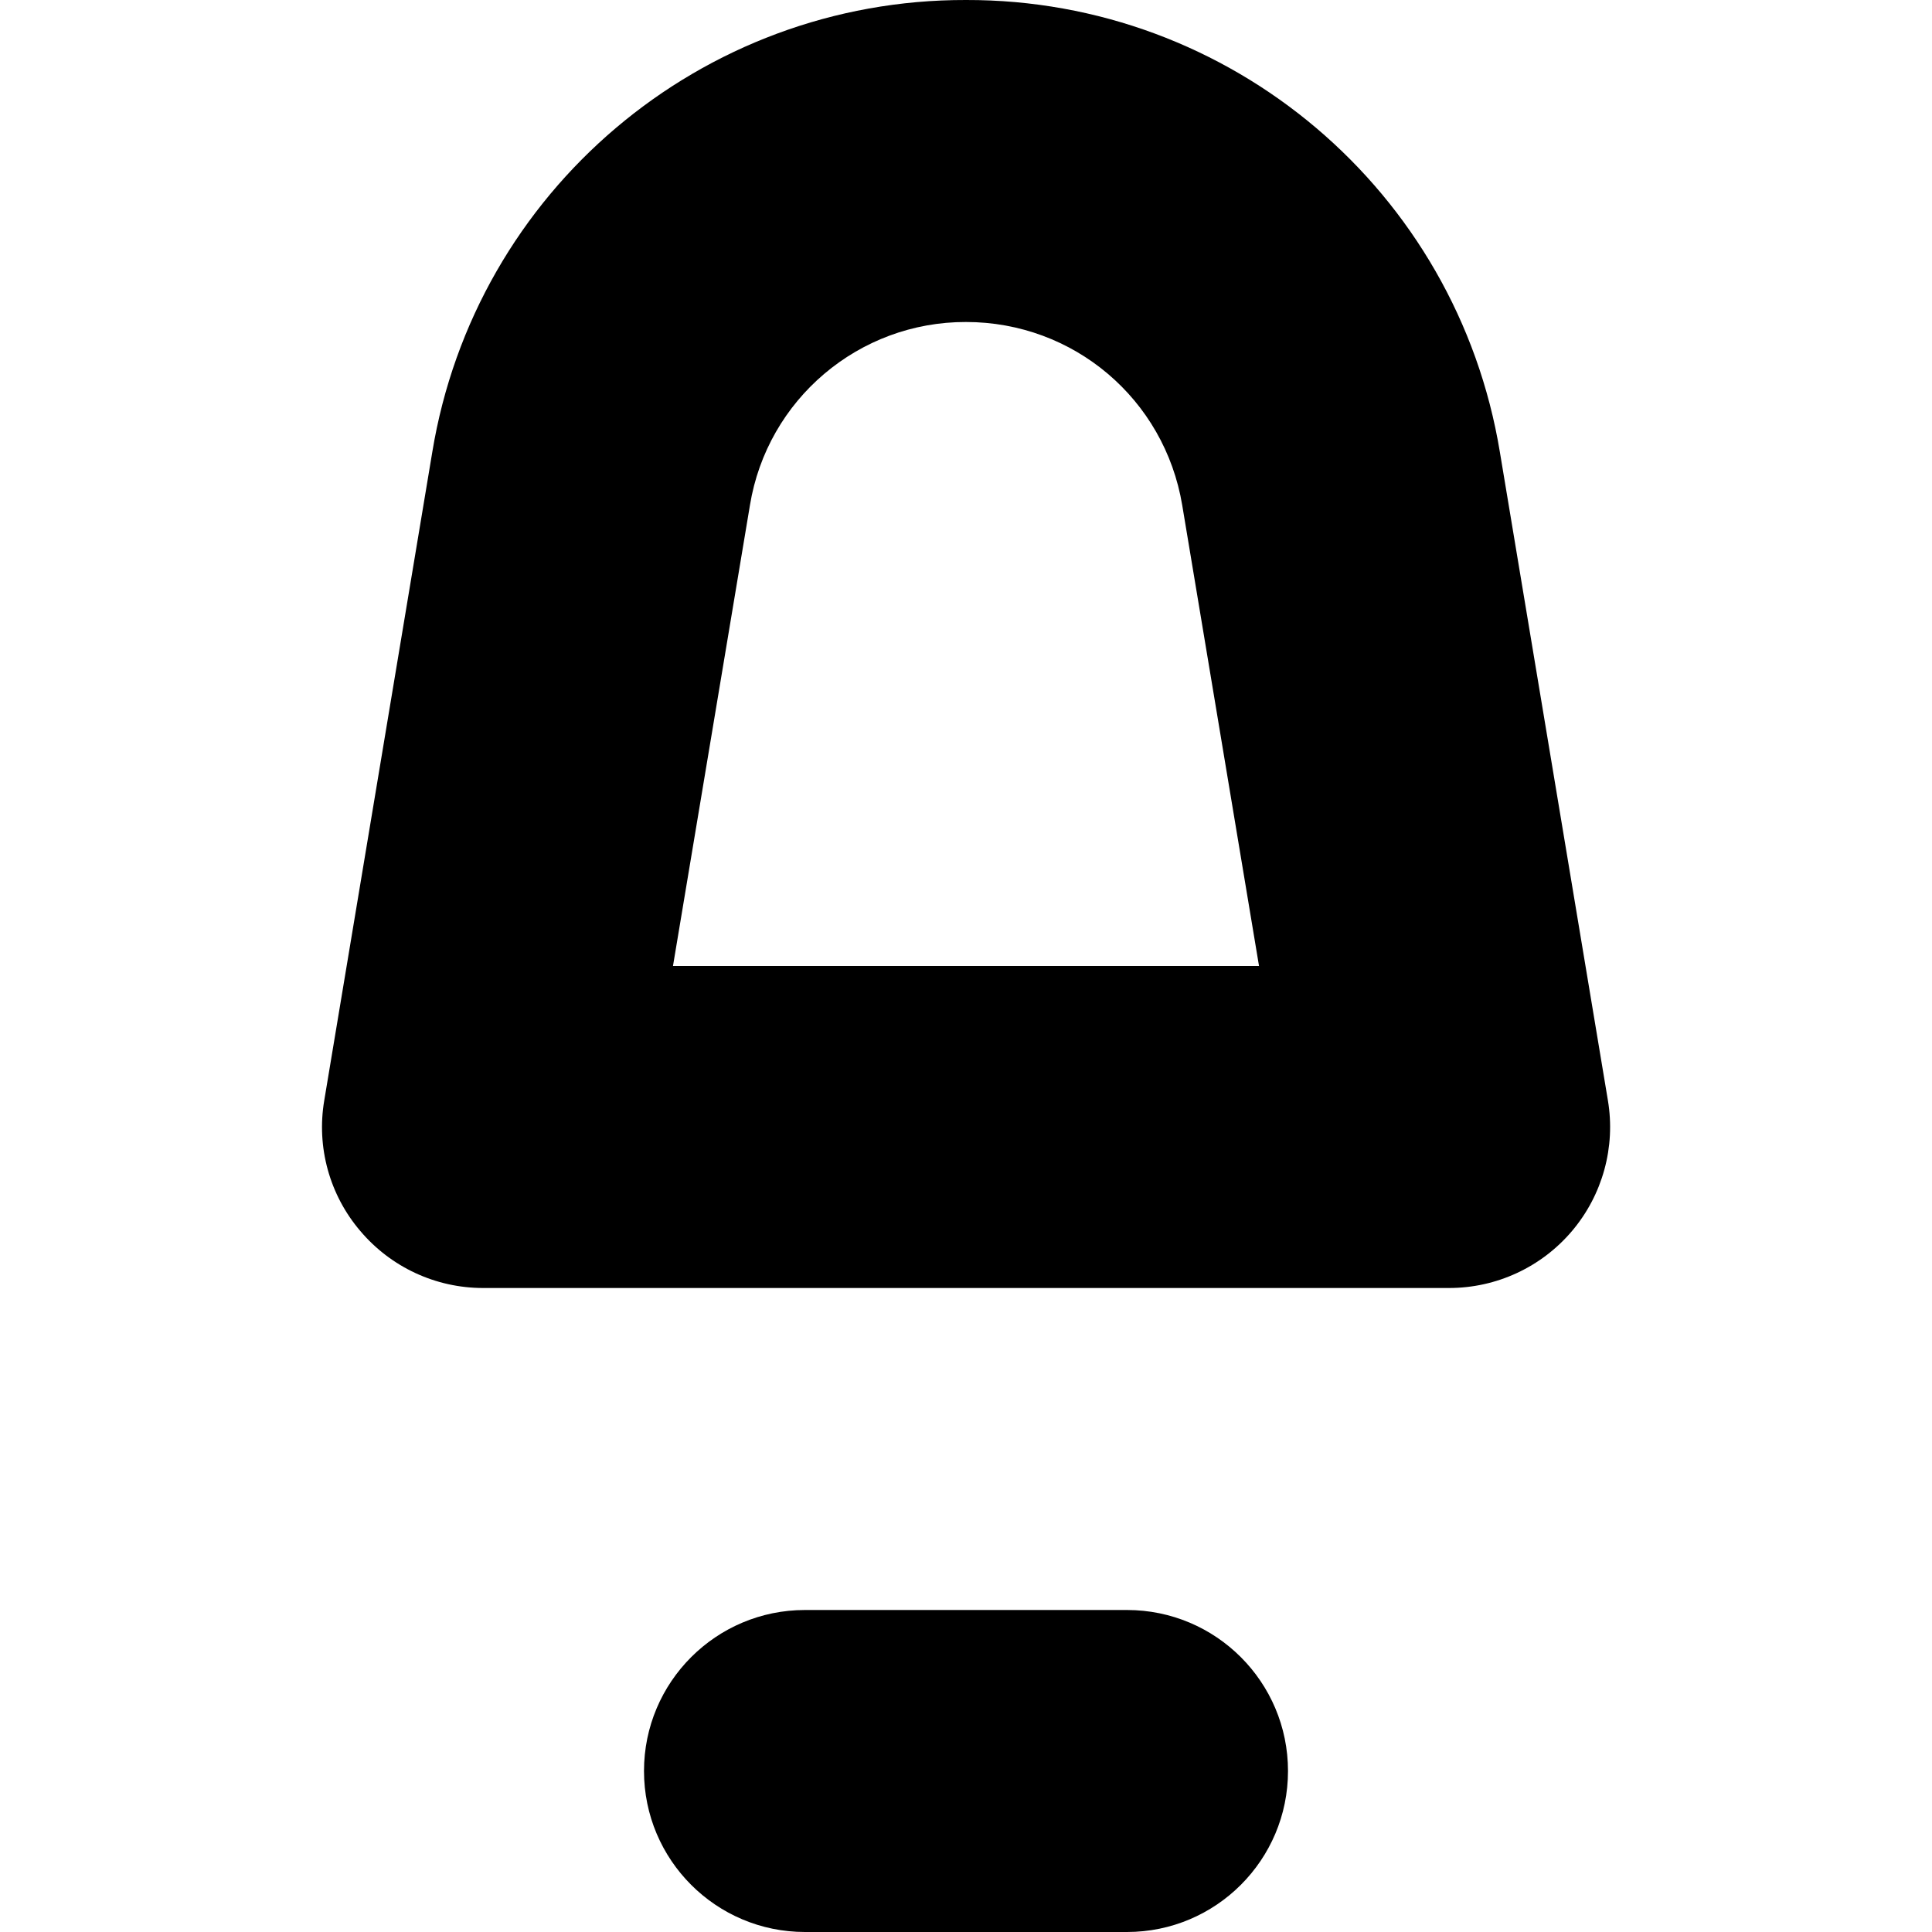
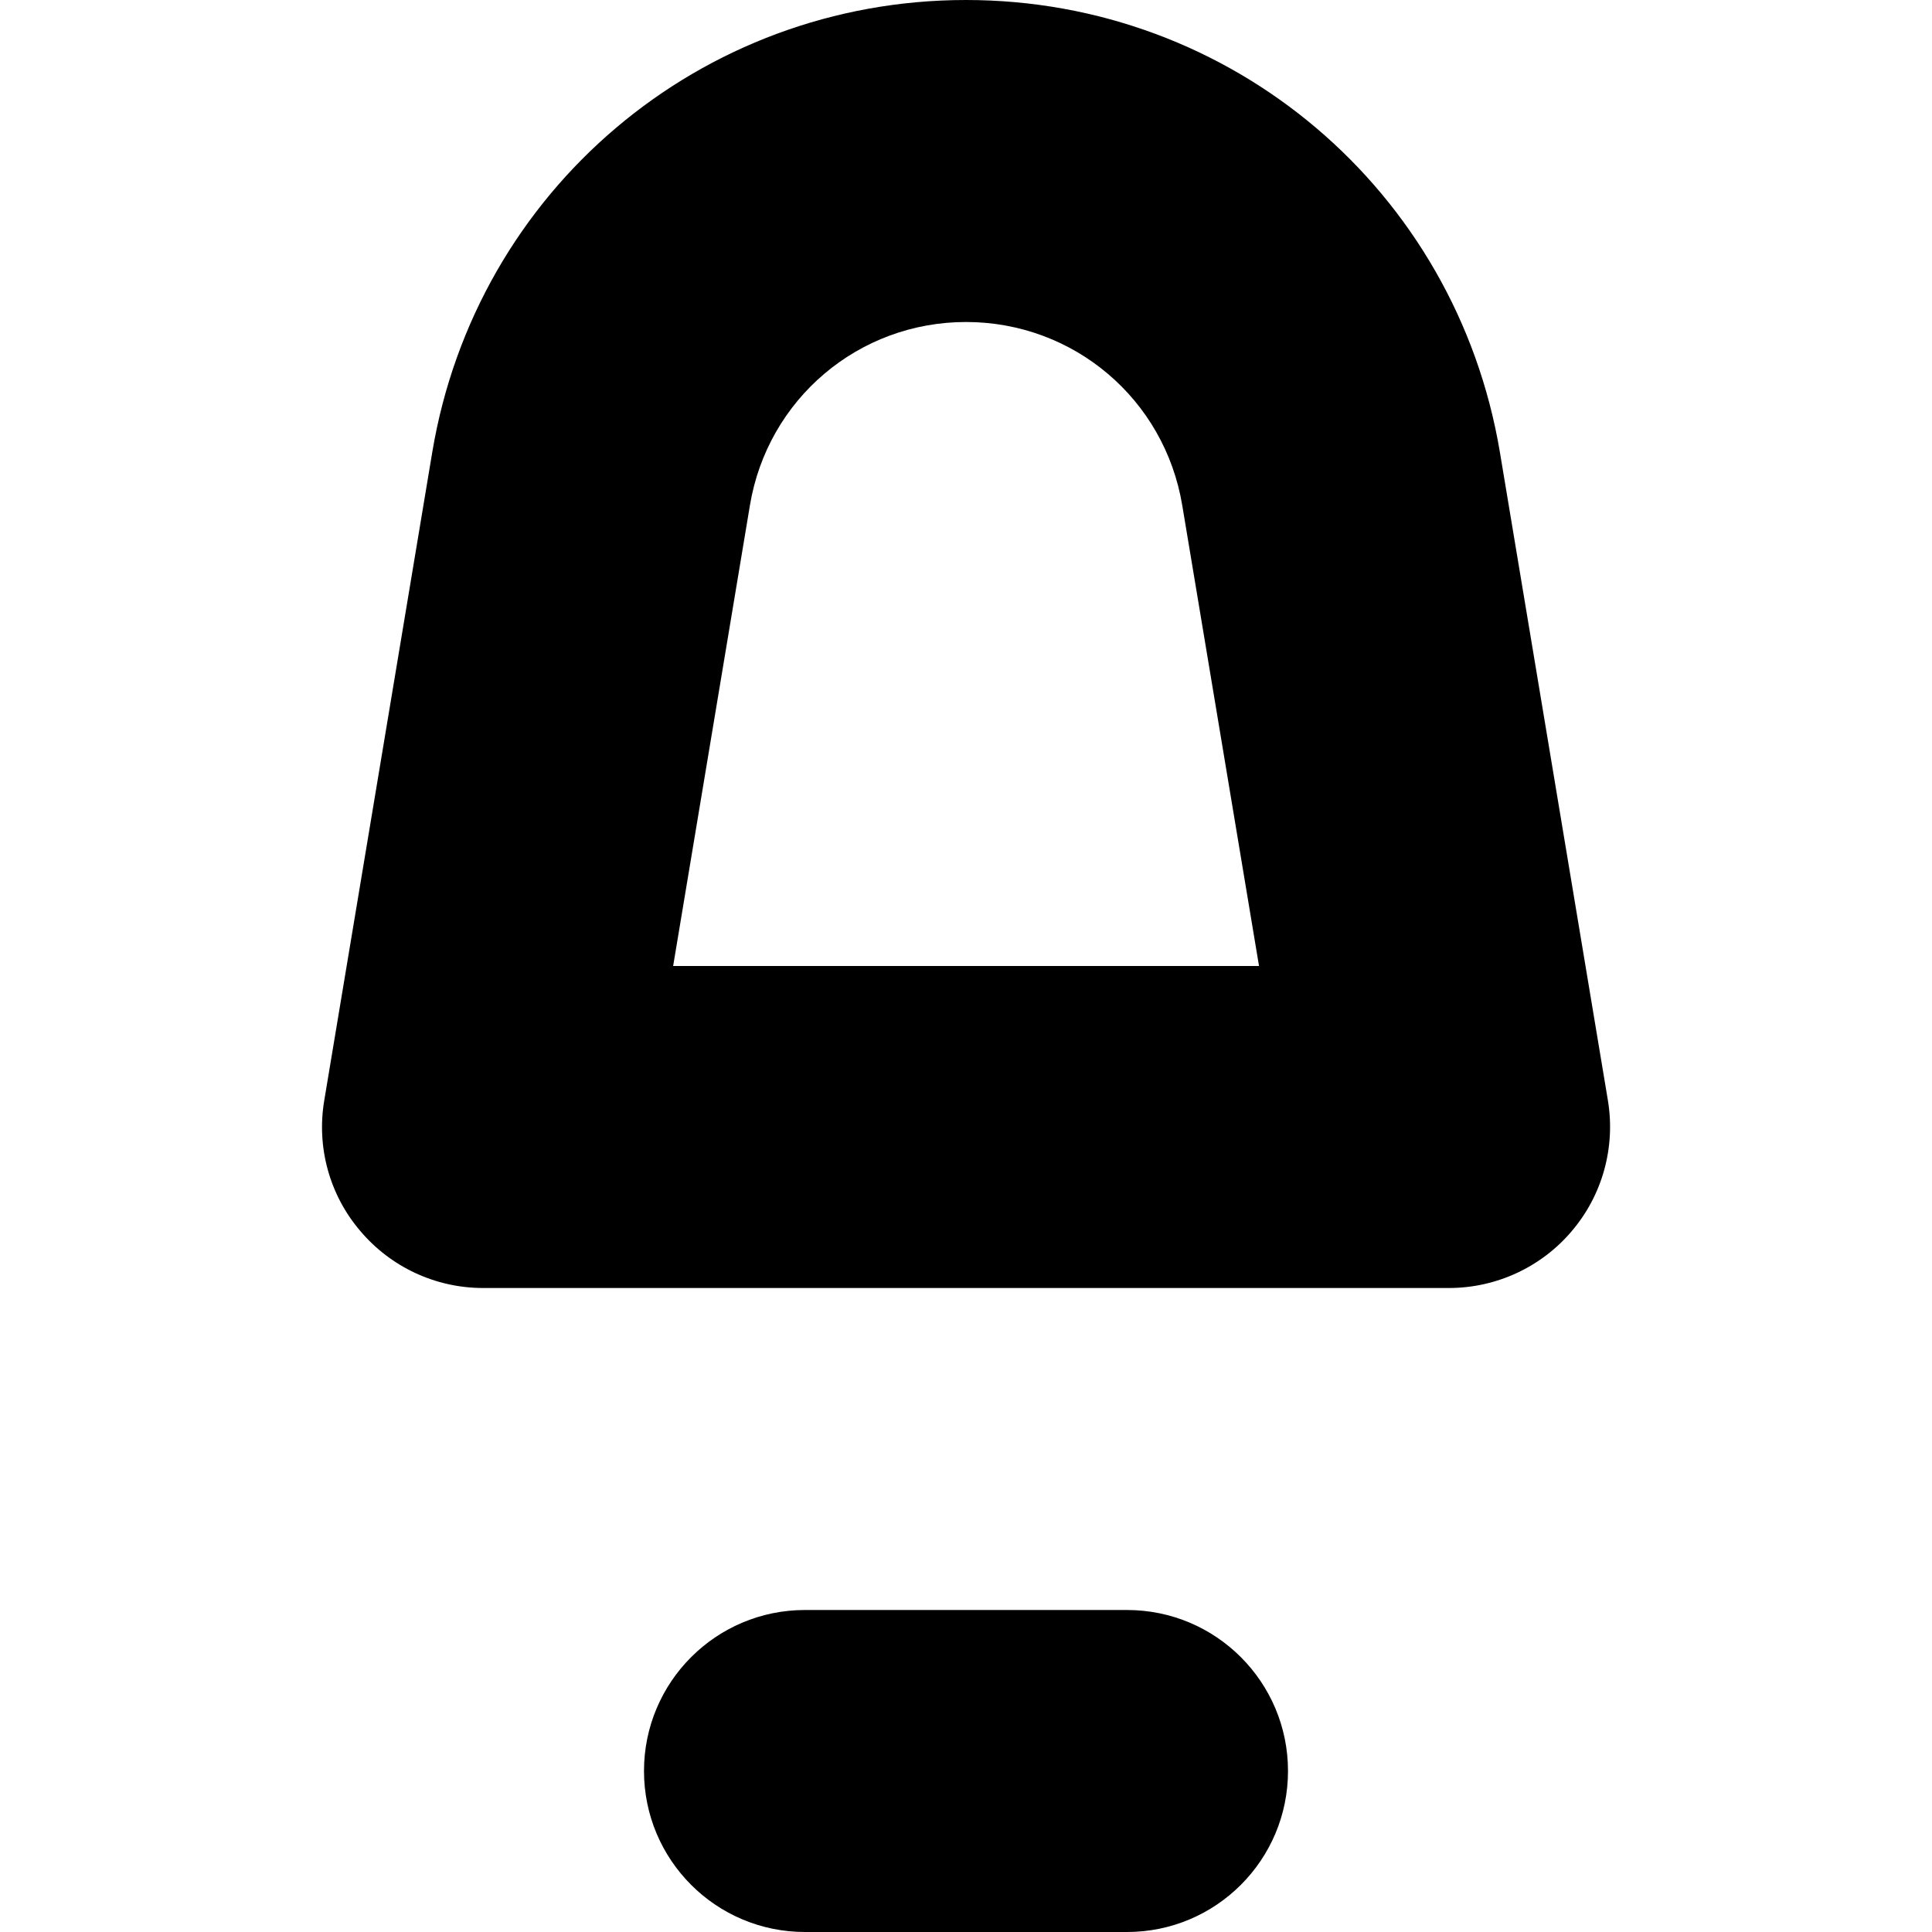
- <svg xmlns="http://www.w3.org/2000/svg" viewBox="0 0 12 12">
-   <path d="M4.18 6l.478-2.862A1.357 1.357 0 0 1 6 2c.668 0 1.233.478 1.343 1.138L7.82 6H4.18zm5.136-3.192A3.353 3.353 0 0 0 6 0a3.352 3.352 0 0 0-3.315 2.808l-.671 4.027a.993.993 0 0 0 .224.811A.998.998 0 0 0 3 8h6a1 1 0 0 0 .987-1.165l-.671-4.027zM7 10H5a1 1 0 1 0 0 2h2a1 1 0 1 0 0-2" />
+ <svg xmlns="http://www.w3.org/2000/svg" width="12px" height="12px" viewBox="0 0 12 12" version="1.1">
+   <defs />
+   <g id="bell" stroke="none" stroke-width="1" fill="none" fill-rule="evenodd">
+     <path d="M4.181,6 L4.658,3.138 C4.768,2.479 5.332,2 6,2 C6.668,2 7.233,2.478 7.343,3.138 L7.82,6 L4.181,6 Z M9.316,2.808 C9.043,1.181 7.649,0 6,0 C4.352,0 2.957,1.181 2.685,2.808 L2.014,6.835 C1.965,7.126 2.047,7.423 2.238,7.646 C2.427,7.87 2.706,8 3,8 L9,8 C9.294,8 9.574,7.87 9.763,7.646 C9.953,7.423 10.035,7.126 9.987,6.835 L9.316,2.808 Z M7,10 L5,10 C4.447,10 4,10.448 4,11 C4,11.552 4.447,12 5,12 L7,12 C7.553,12 8,11.552 8,11 C8,10.448 7.553,10 7,10" id="Fill-3" fill="#000000" />
+   </g>
</svg>
